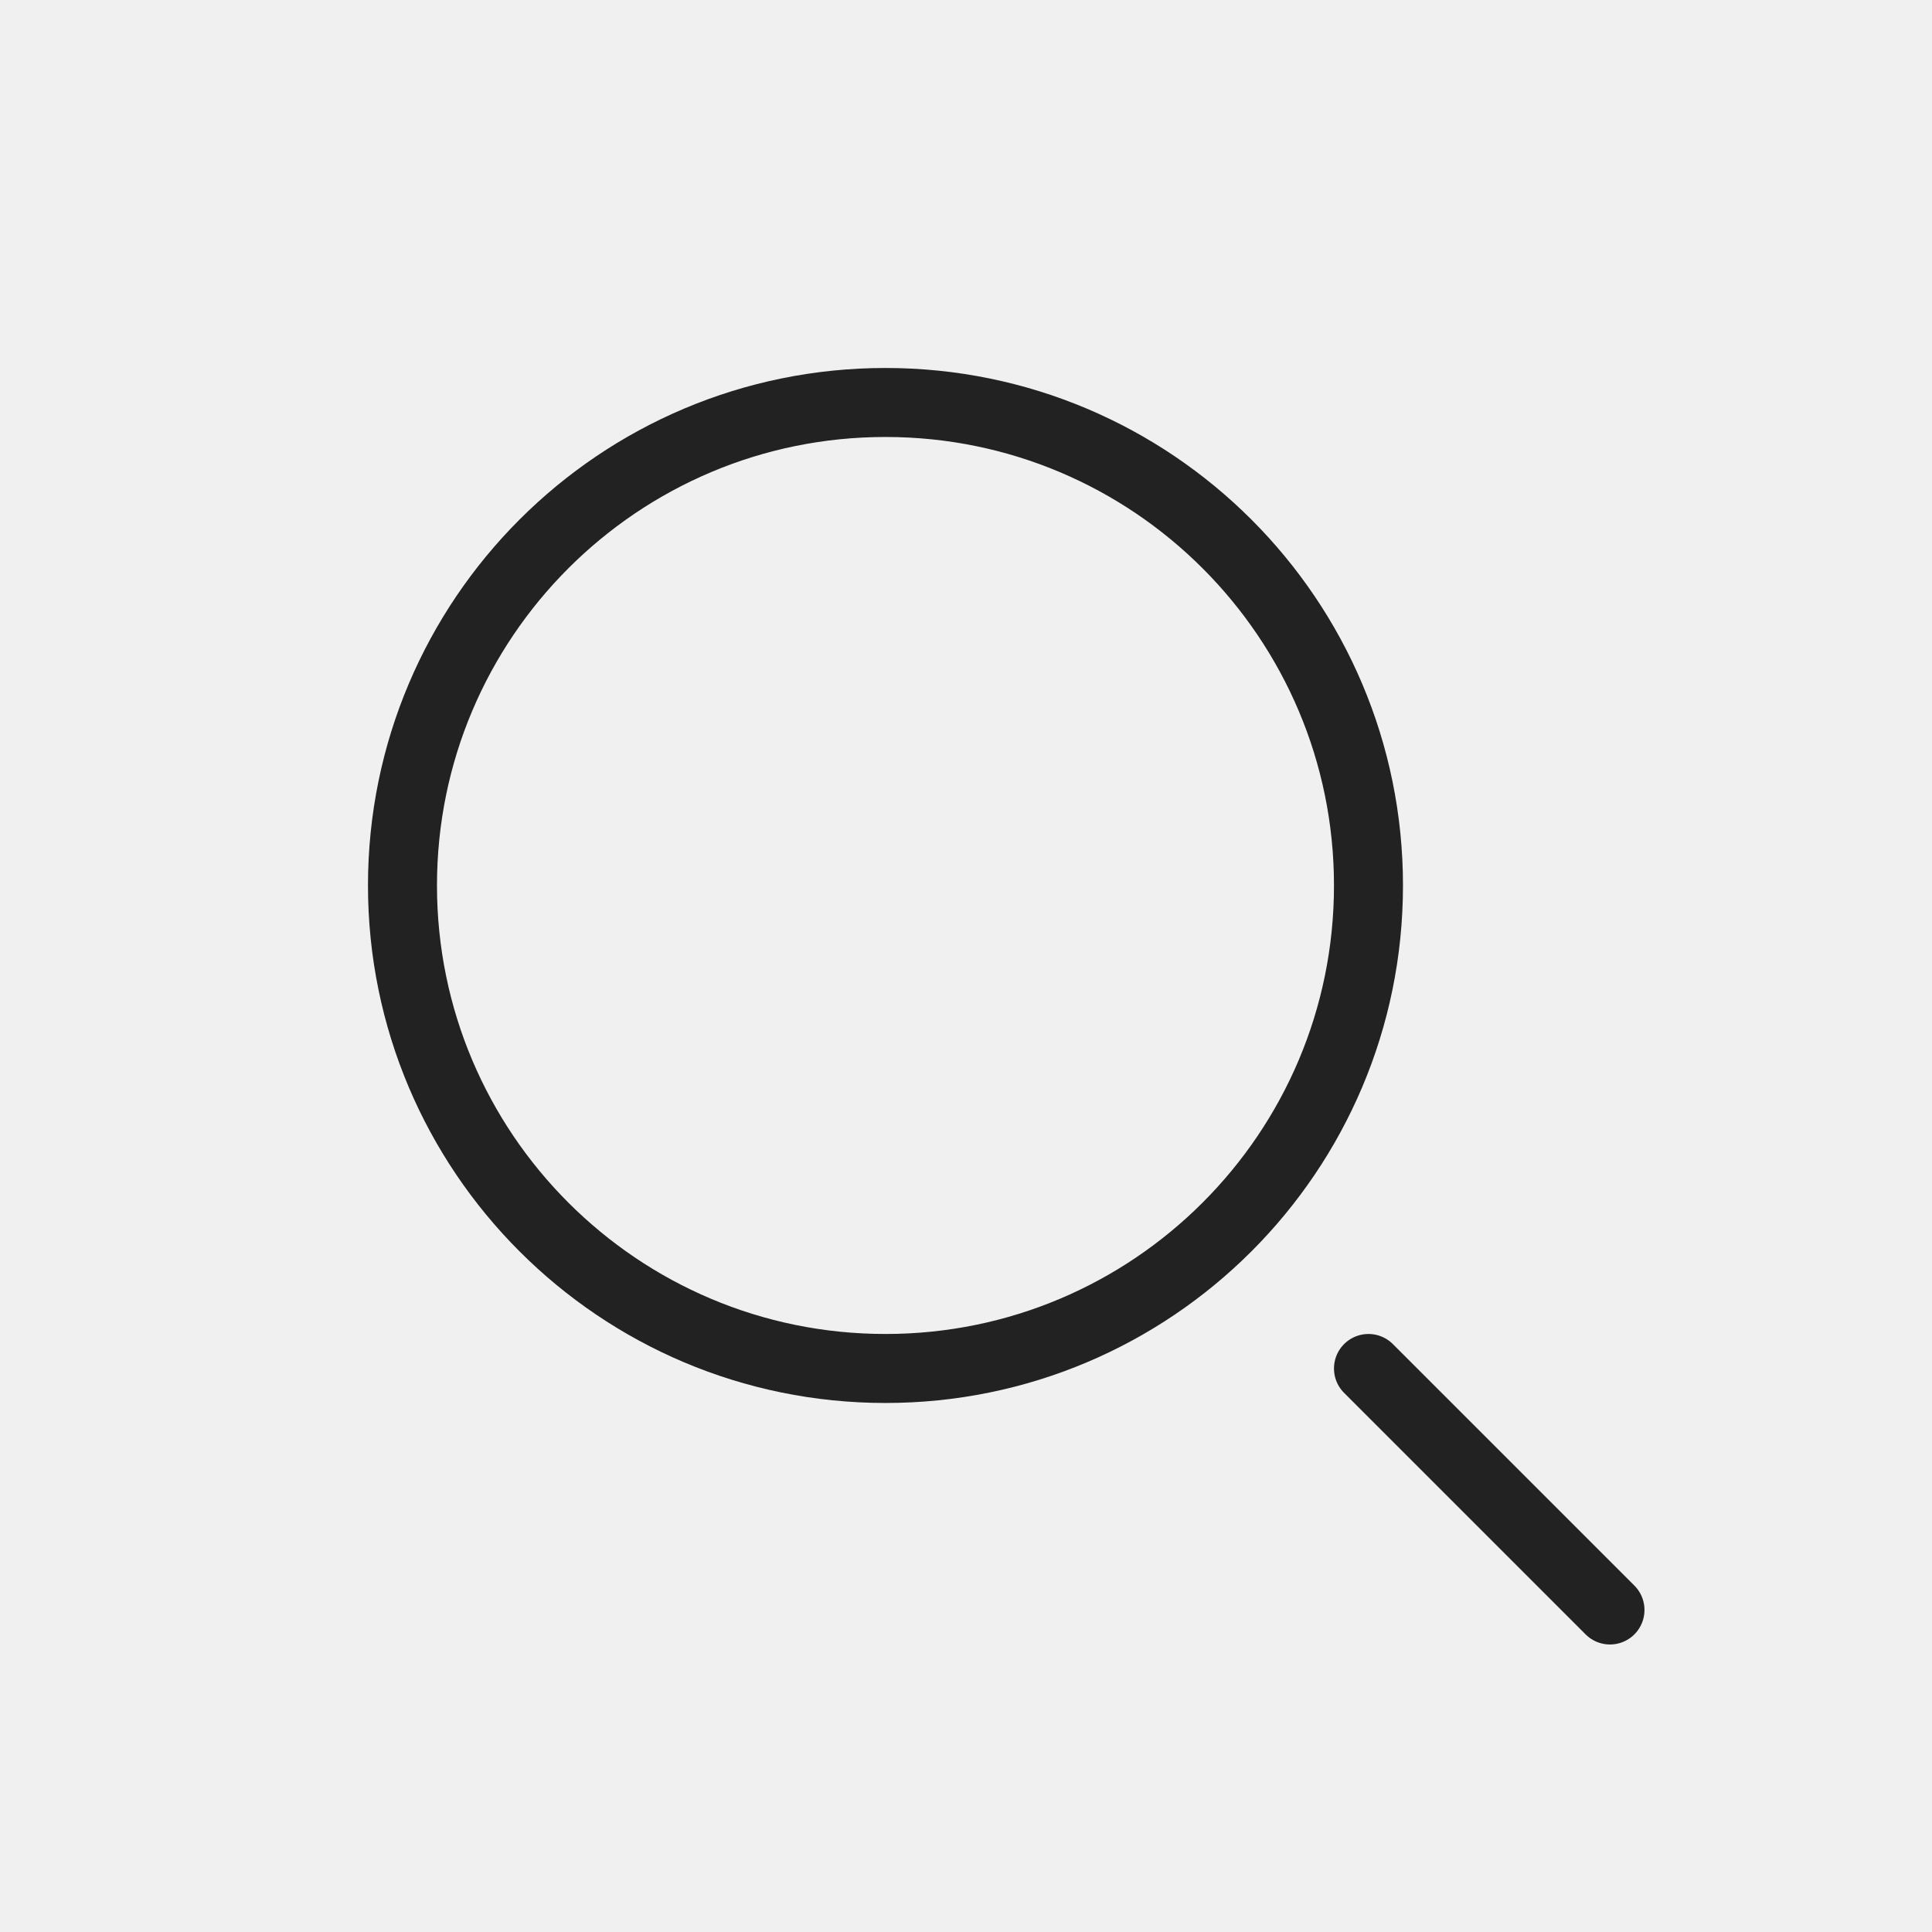
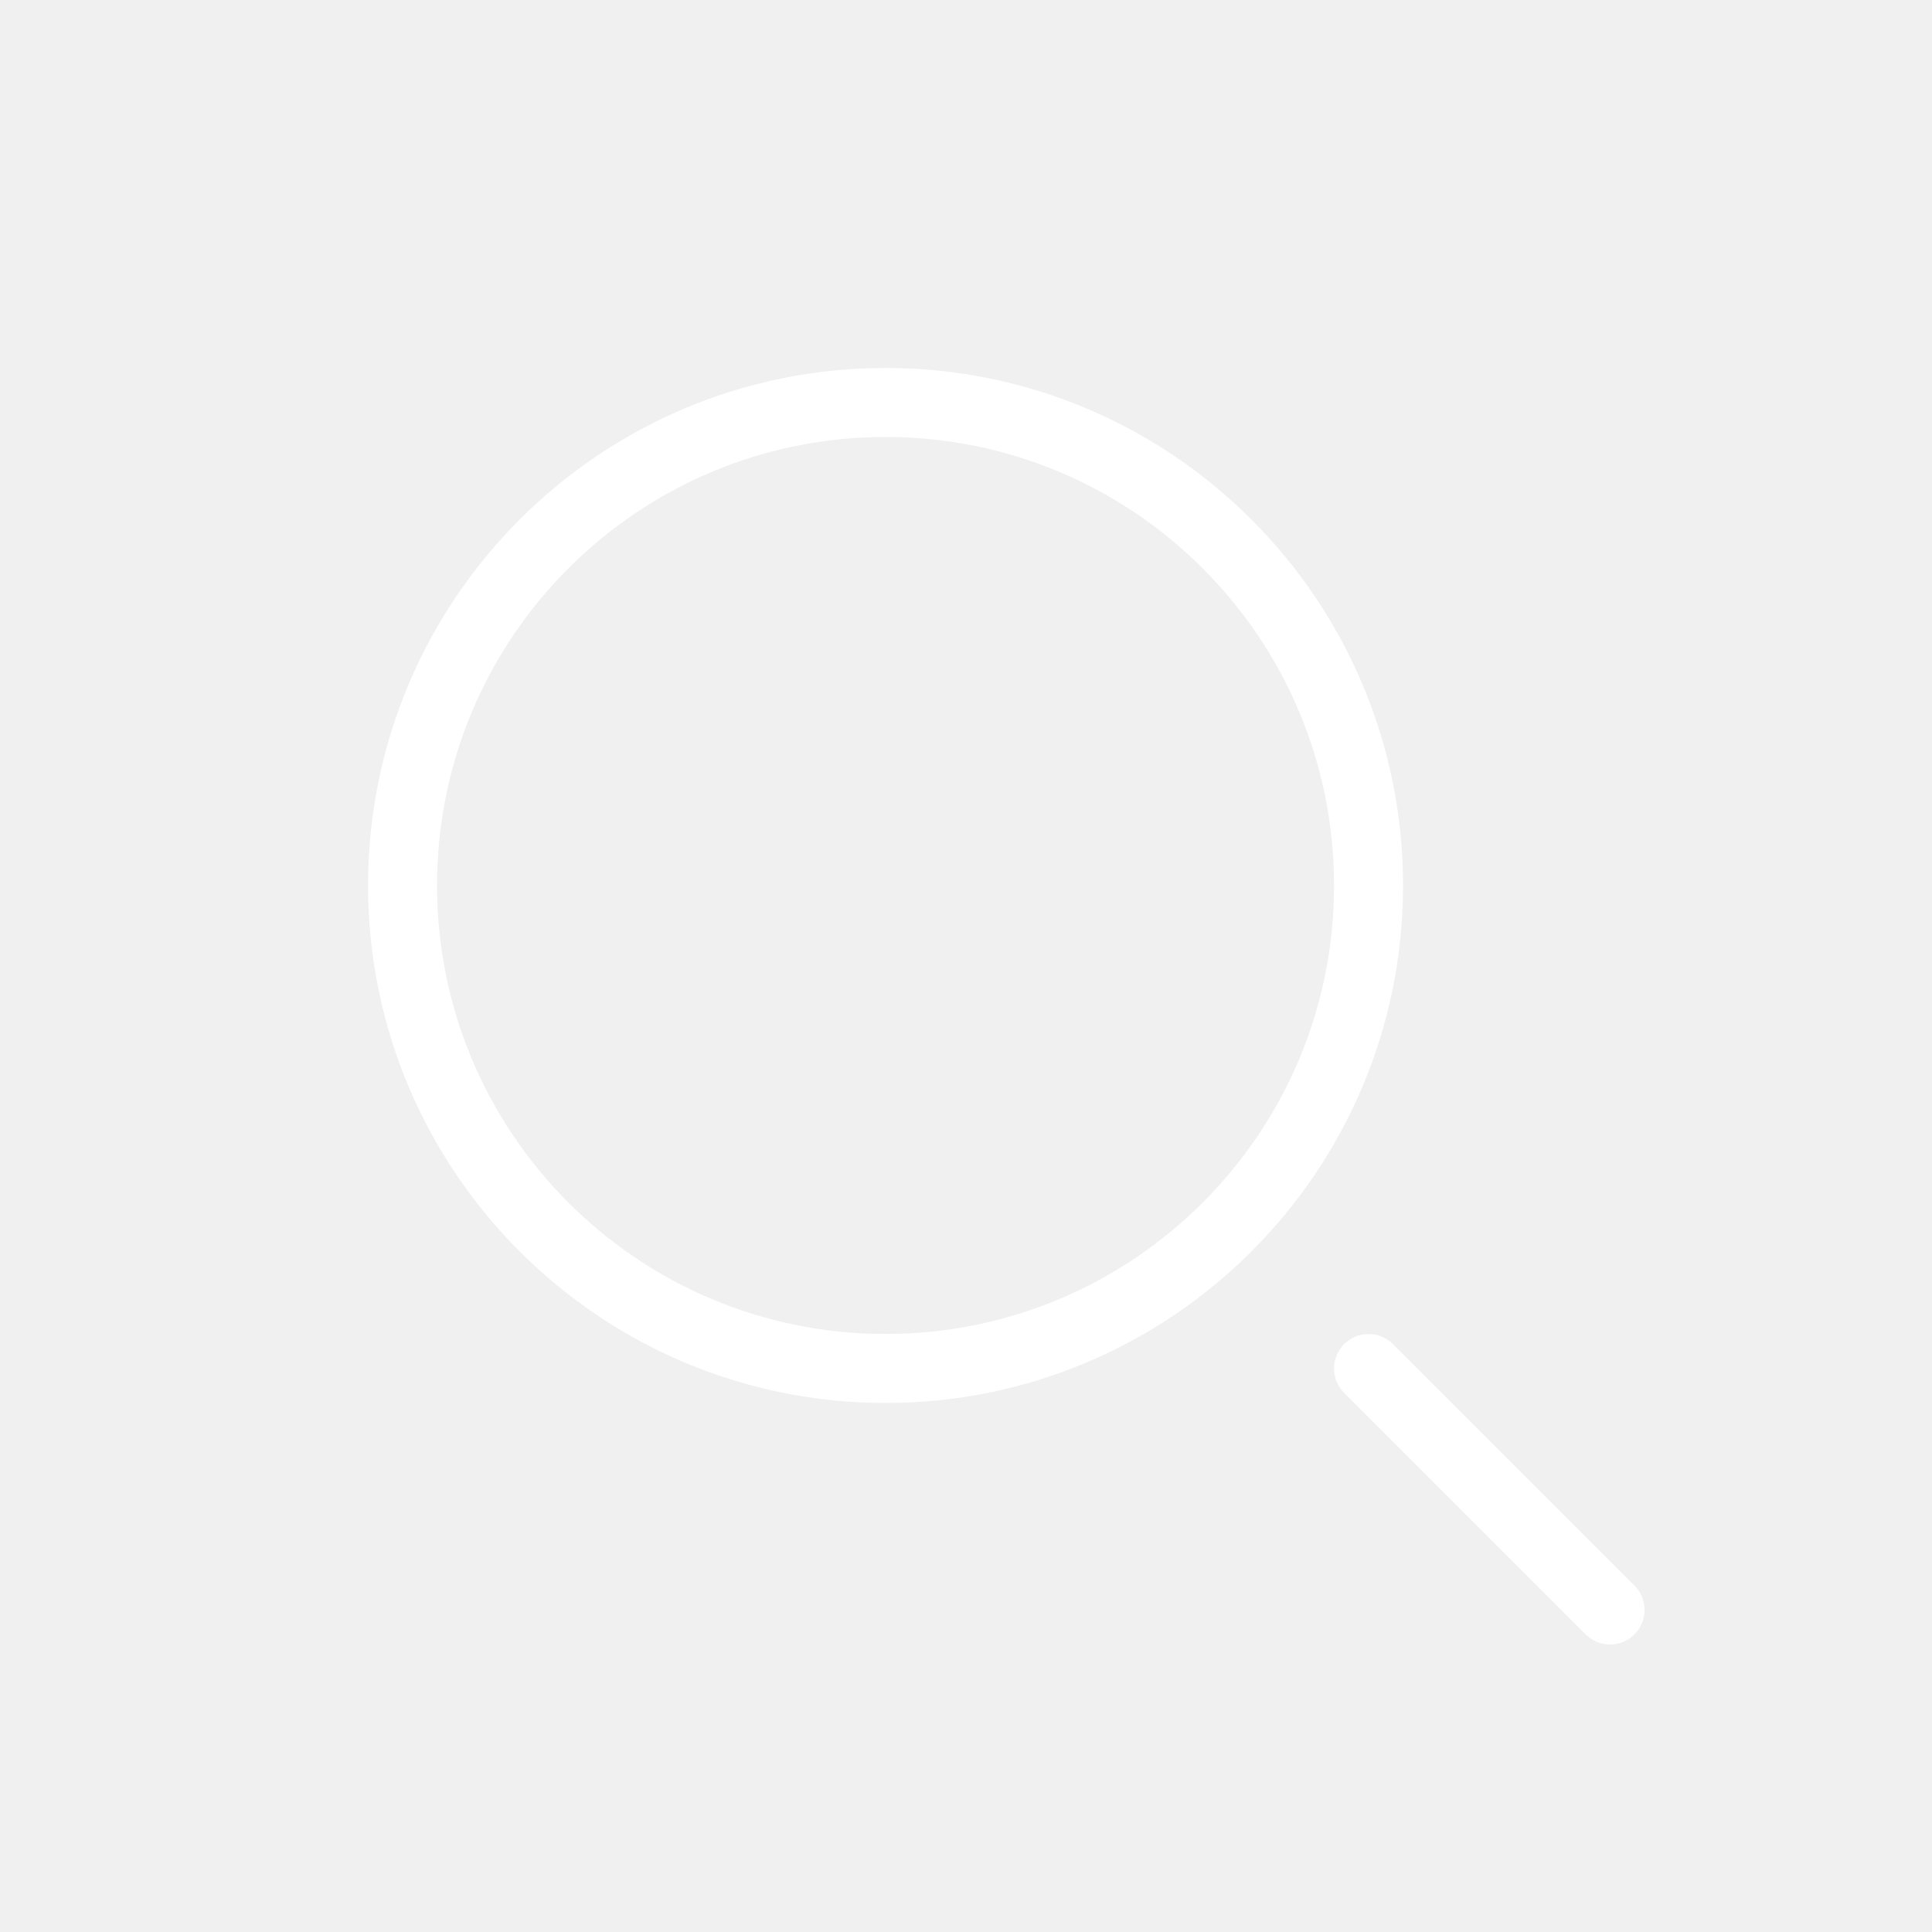
<svg xmlns="http://www.w3.org/2000/svg" width="28" height="28" viewBox="0 0 28 28" fill="none">
-   <circle cx="12.833" cy="12.833" r="7" stroke="#222222" />
-   <path d="M23.333 23.333L19.833 19.833" stroke="#222222" stroke-linecap="round" />
+   <circle cx="12.834" cy="12.833" r="7" stroke="white" />
+   <path d="M23.334 23.333L19.834 19.833" stroke="white" stroke-linecap="round" />
</svg>
